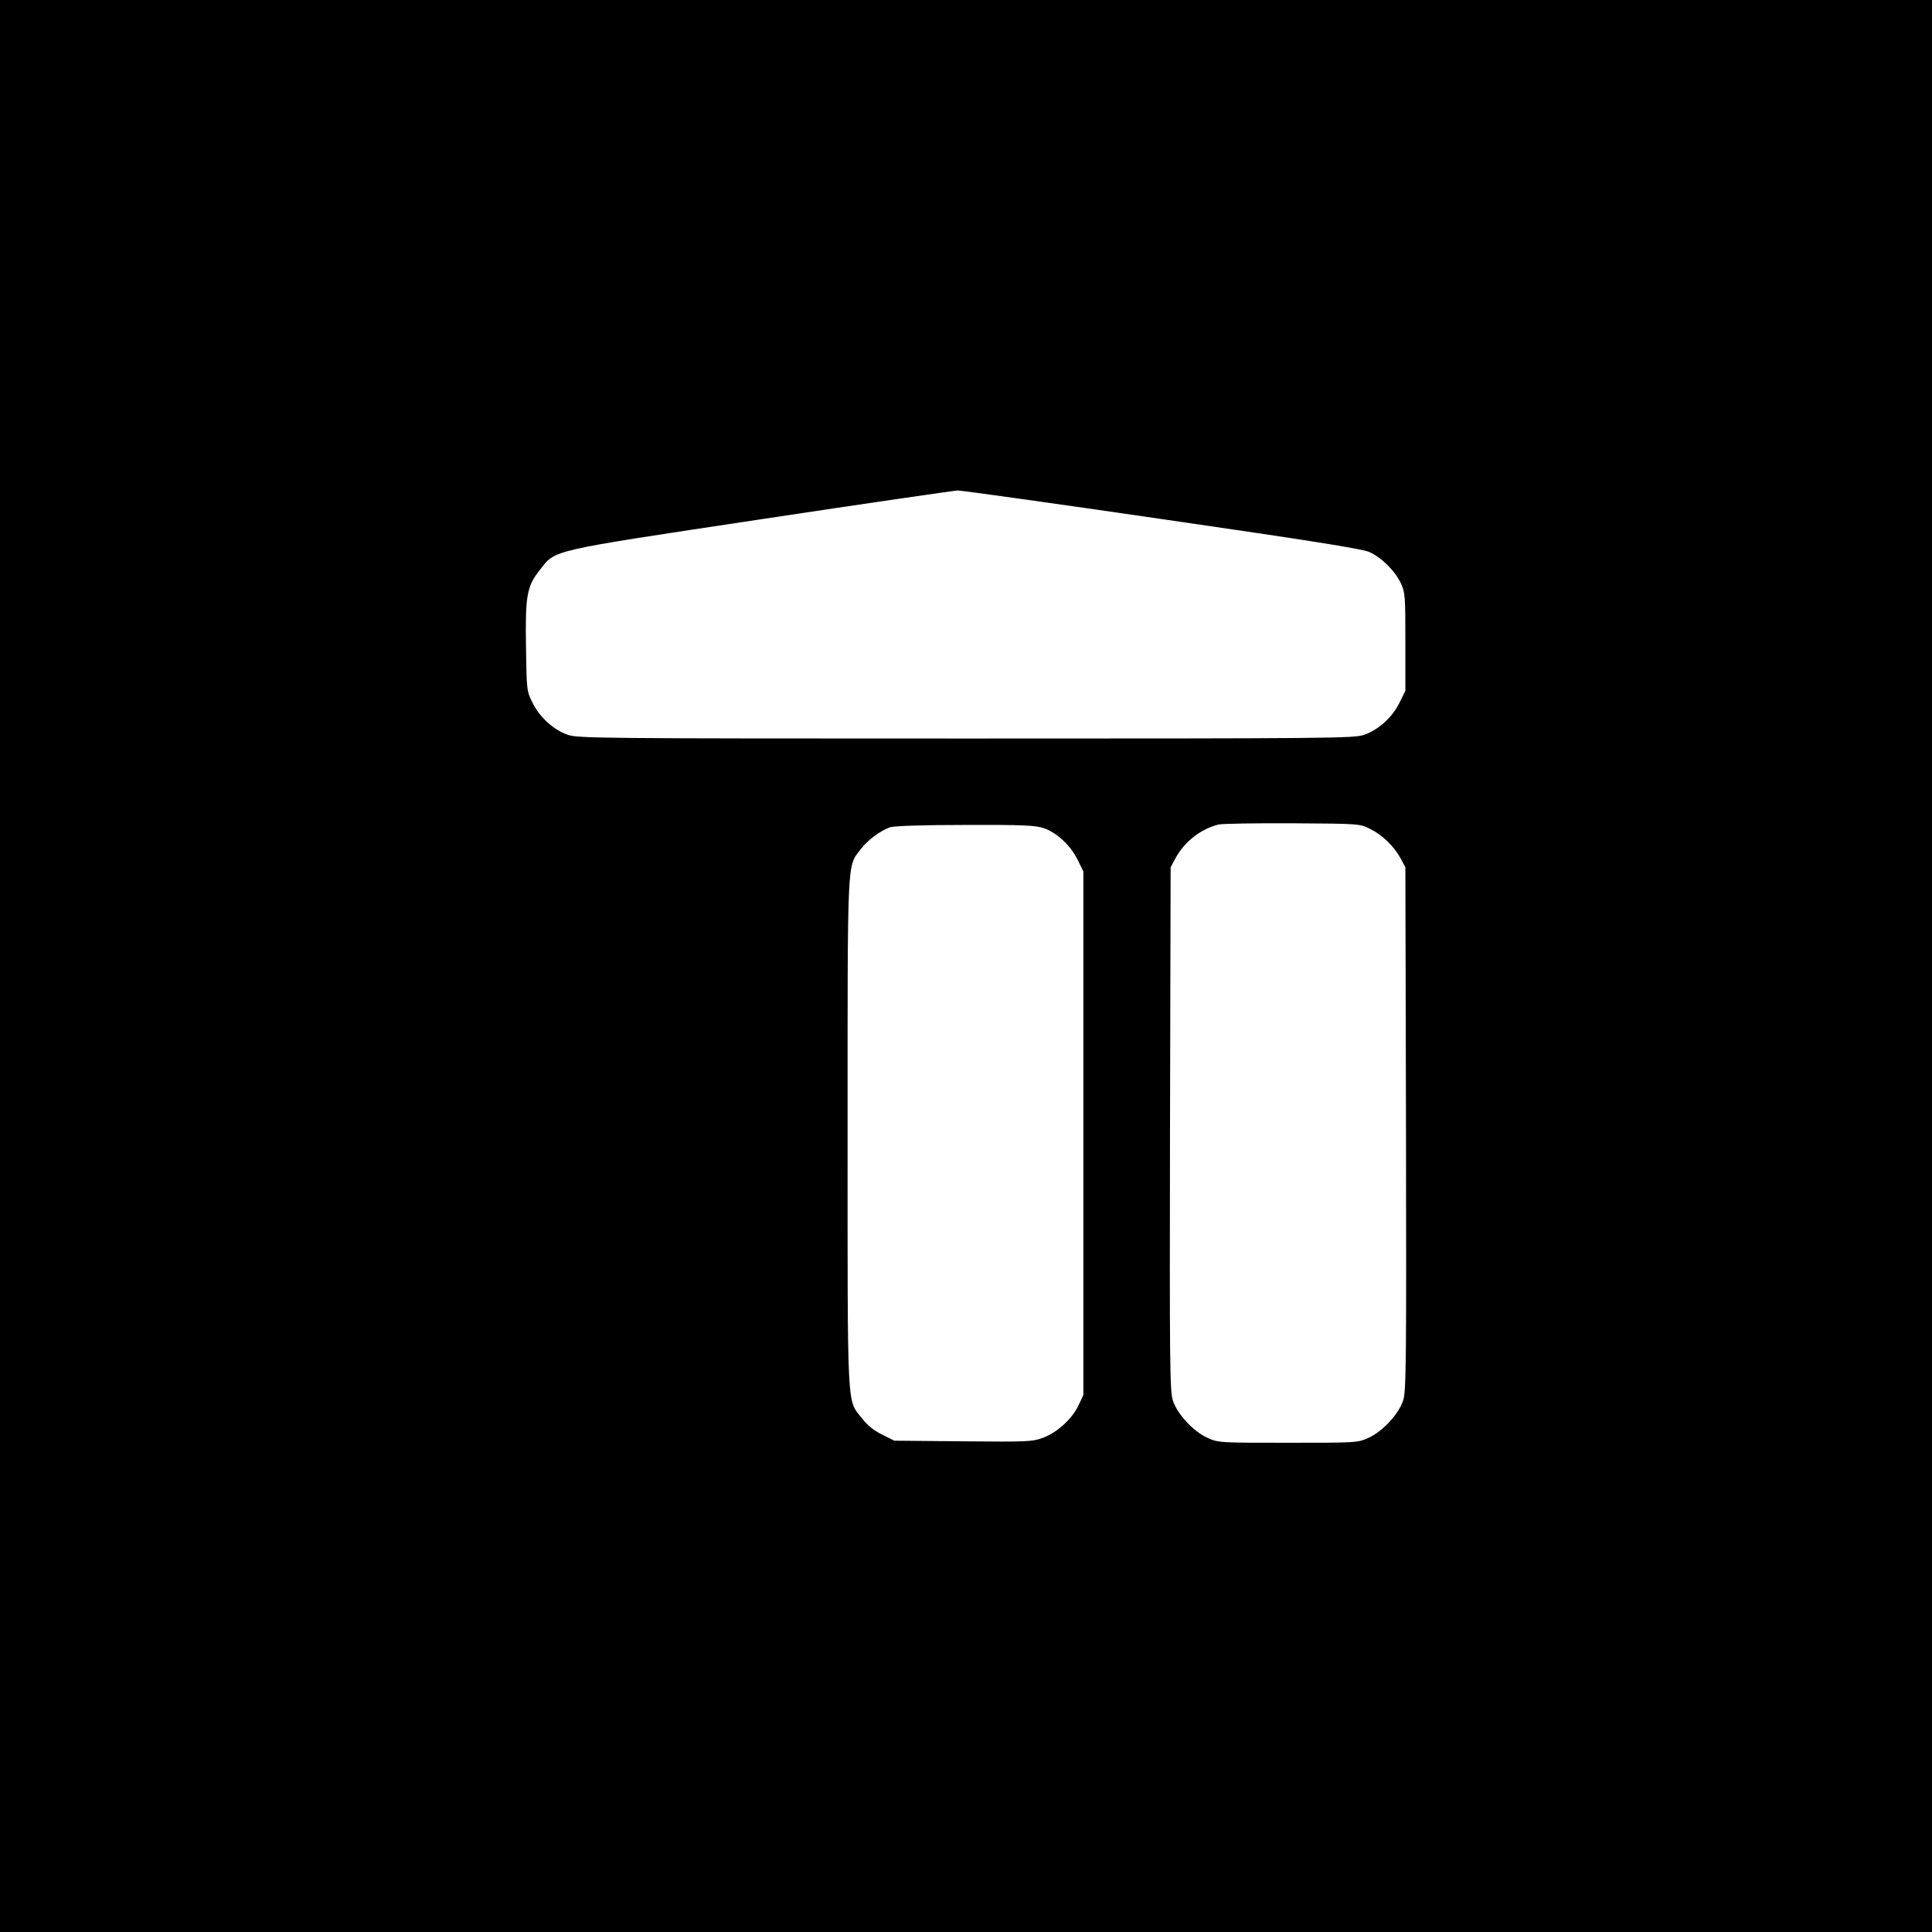
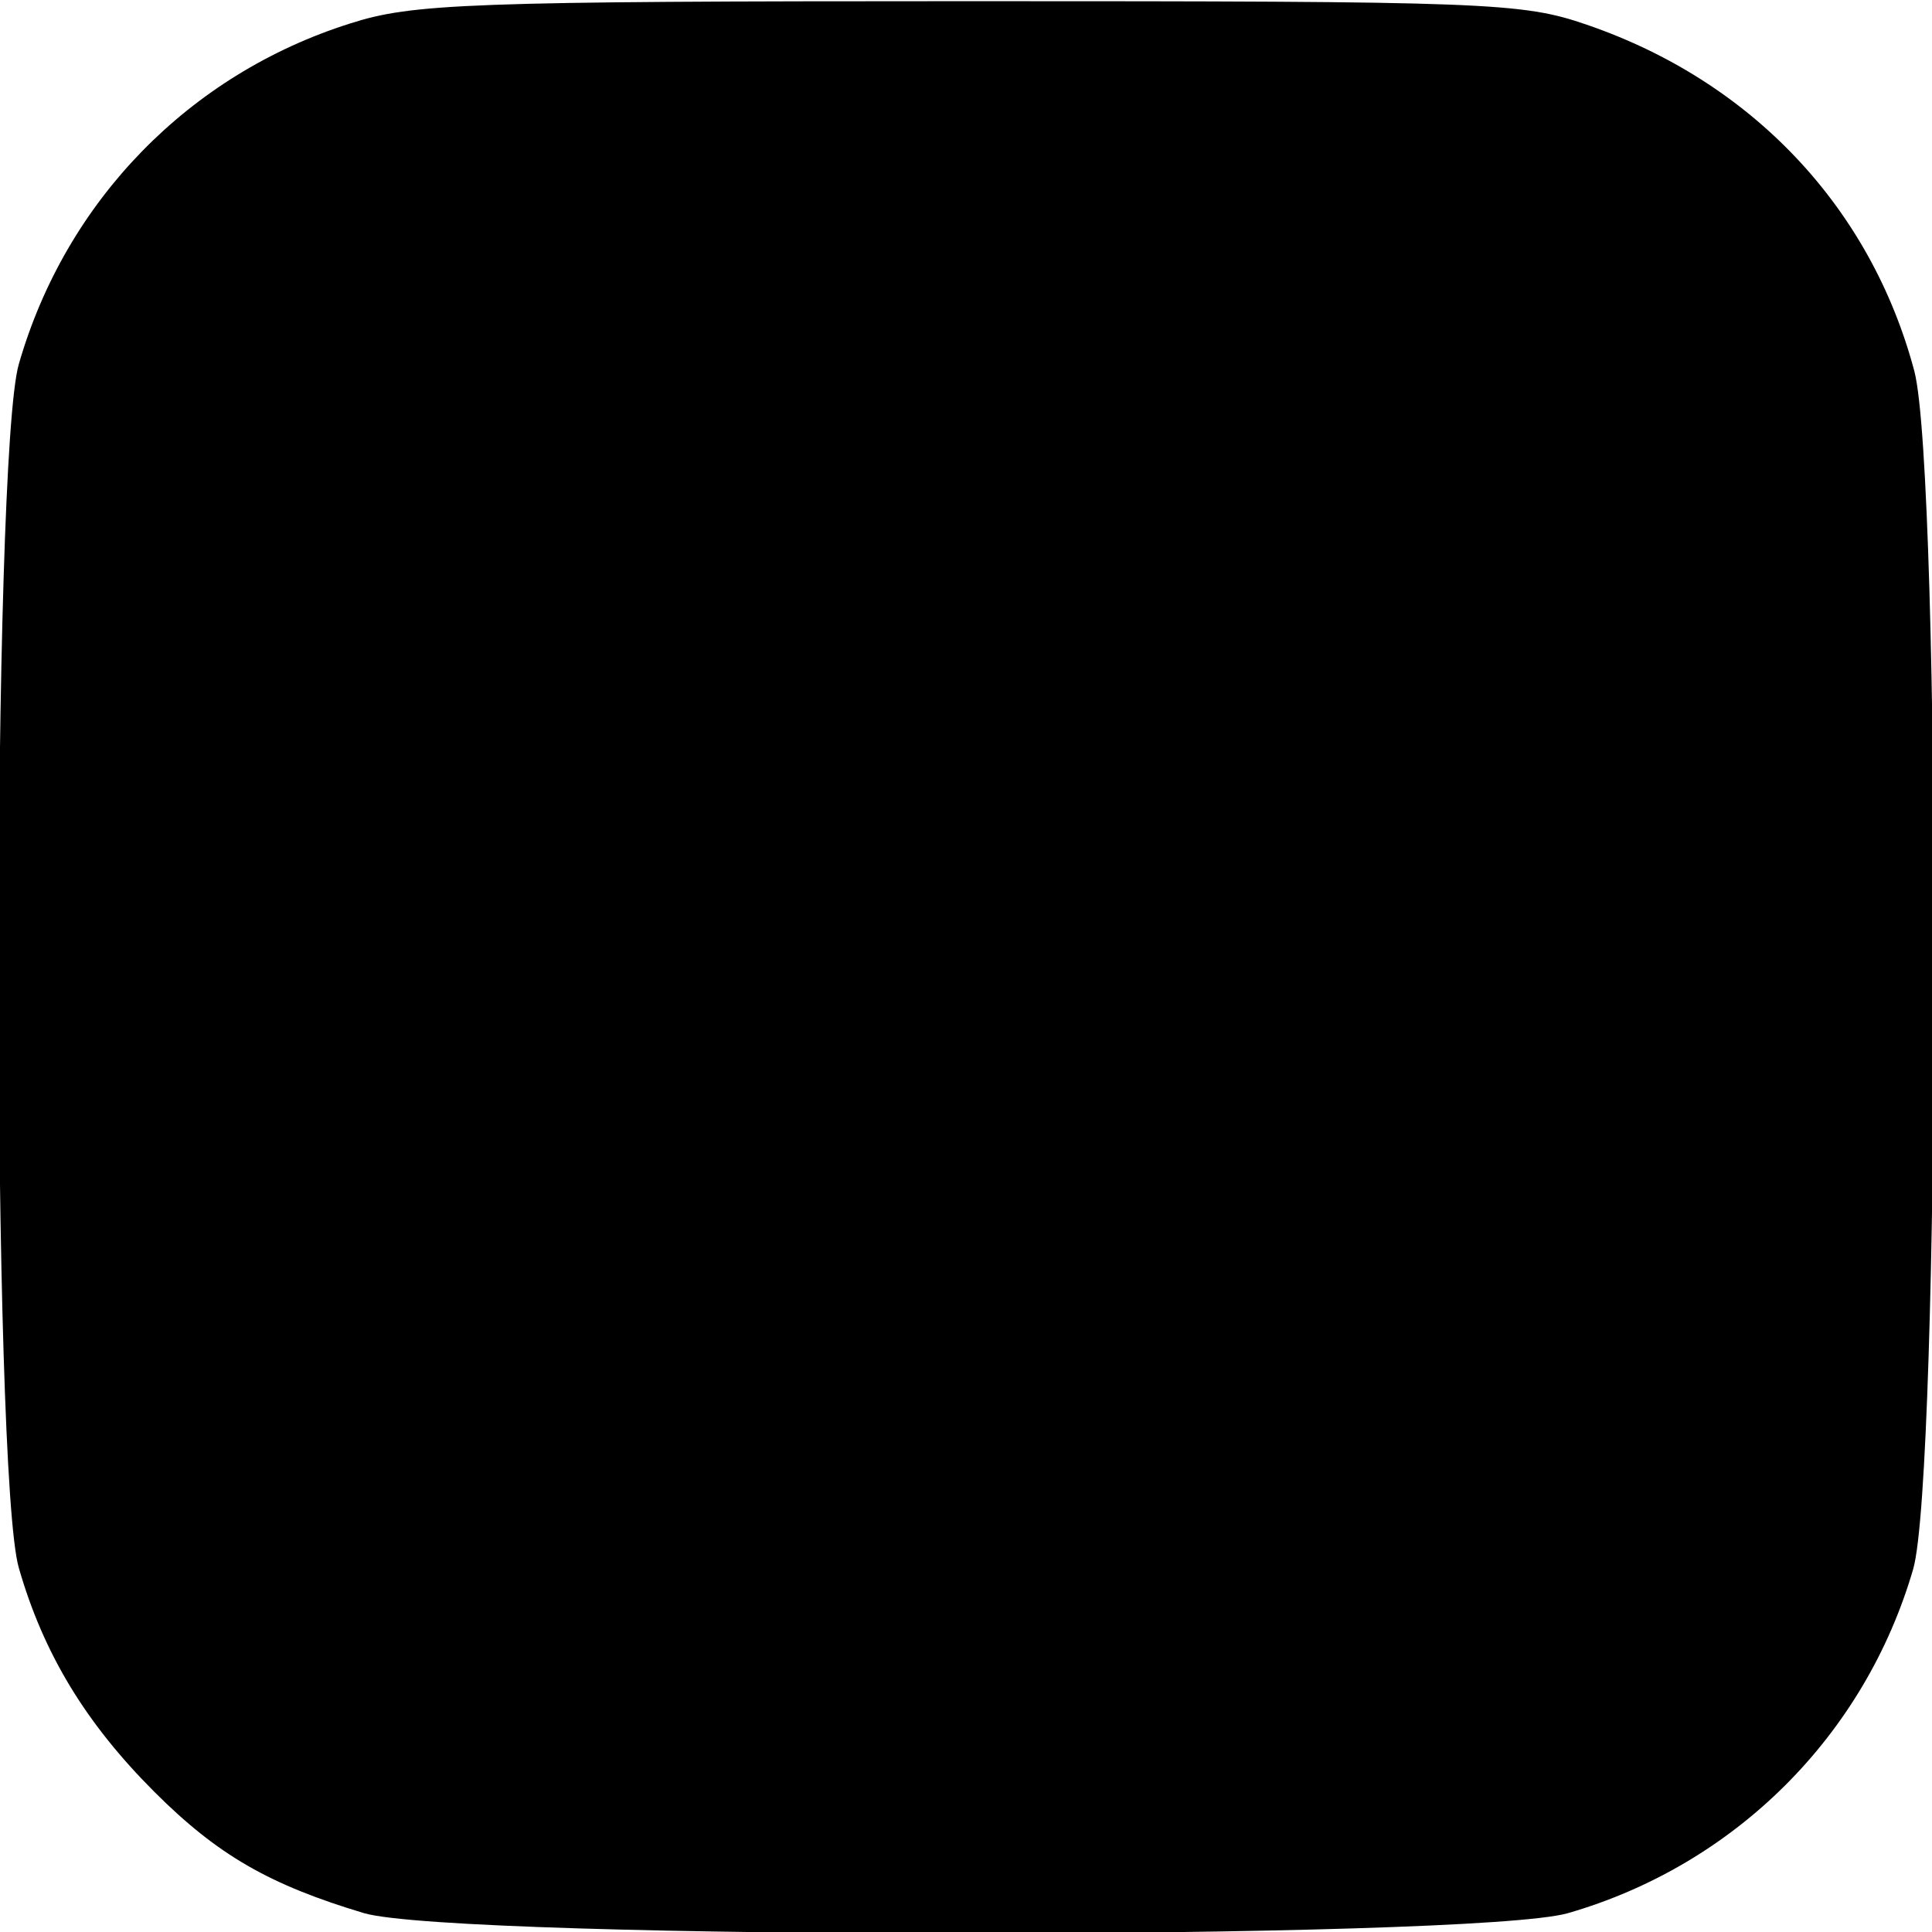
- <svg xmlns="http://www.w3.org/2000/svg" version="1.0" width="930pt" height="930pt" viewBox="0 0 930 930" preserveAspectRatio="xMidYMid meet">
-   <g transform="translate(0,930) scale(0.1,-0.1)" fill="#000000" stroke="none">
-     <path d="M0 4650 l0 -4650 4650 0 4650 0 0 4650 0 4650 -4650 0 -4650 0 0 -4650z m5595 2151 c711 -103 962 -143 996 -158 59 -26 125 -92 153 -152 20 -43 21 -62 21 -281 l0 -235 -28 -57 c-34 -70 -101 -131 -170 -155 -49 -17 -145 -18 -1917 -18 -1772 0 -1868 1 -1917 18 -69 24 -136 85 -170 155 -28 56 -28 60 -31 269 -4 246 4 291 67 370 77 98 34 88 1061 243 503 76 931 138 950 139 19 0 463 -62 985 -138z m1000 -1491 c59 -29 116 -84 147 -142 l23 -43 3 -1259 c2 -1133 1 -1265 -14 -1308 -21 -65 -99 -149 -166 -179 -52 -24 -57 -24 -388 -24 -331 0 -336 0 -388 24 -67 30 -145 114 -166 179 -15 43 -16 175 -14 1308 l3 1259 23 43 c43 80 121 141 207 163 17 4 176 7 355 6 323 -2 325 -2 375 -27z m-1572 4 c63 -21 130 -83 164 -152 l28 -57 0 -1260 0 -1260 -22 -47 c-30 -66 -102 -132 -170 -158 -53 -20 -71 -21 -387 -18 l-331 3 -58 29 c-39 19 -71 44 -97 78 -74 93 -70 12 -70 1373 0 1348 -3 1280 63 1367 35 45 92 88 142 106 19 6 155 11 361 11 276 1 338 -2 377 -15z" />
+ <svg xmlns="http://www.w3.org/2000/svg" version="1.0" width="164pt" height="164pt" viewBox="0 0 164 164" preserveAspectRatio="xMidYMid meet">
+   <g transform="translate(0,164) scale(0.1,-0.1)" fill="#000000" stroke="none">
+     <path d="M297 1620 c-136 -43 -241 -150 -281 -289 -23 -79 -23 -943 0 -1022 21 -73 57 -132 115 -190 54 -54 98 -79 178 -103 79 -23 942 -23 1022 0 142 41 252 151 293 292 23 79 24 929 1 1017 -37 139 -138 246 -278 294 -55 19 -84 20 -525 20 -427 0 -472 -2 -525 -19z" />
  </g>
</svg>
